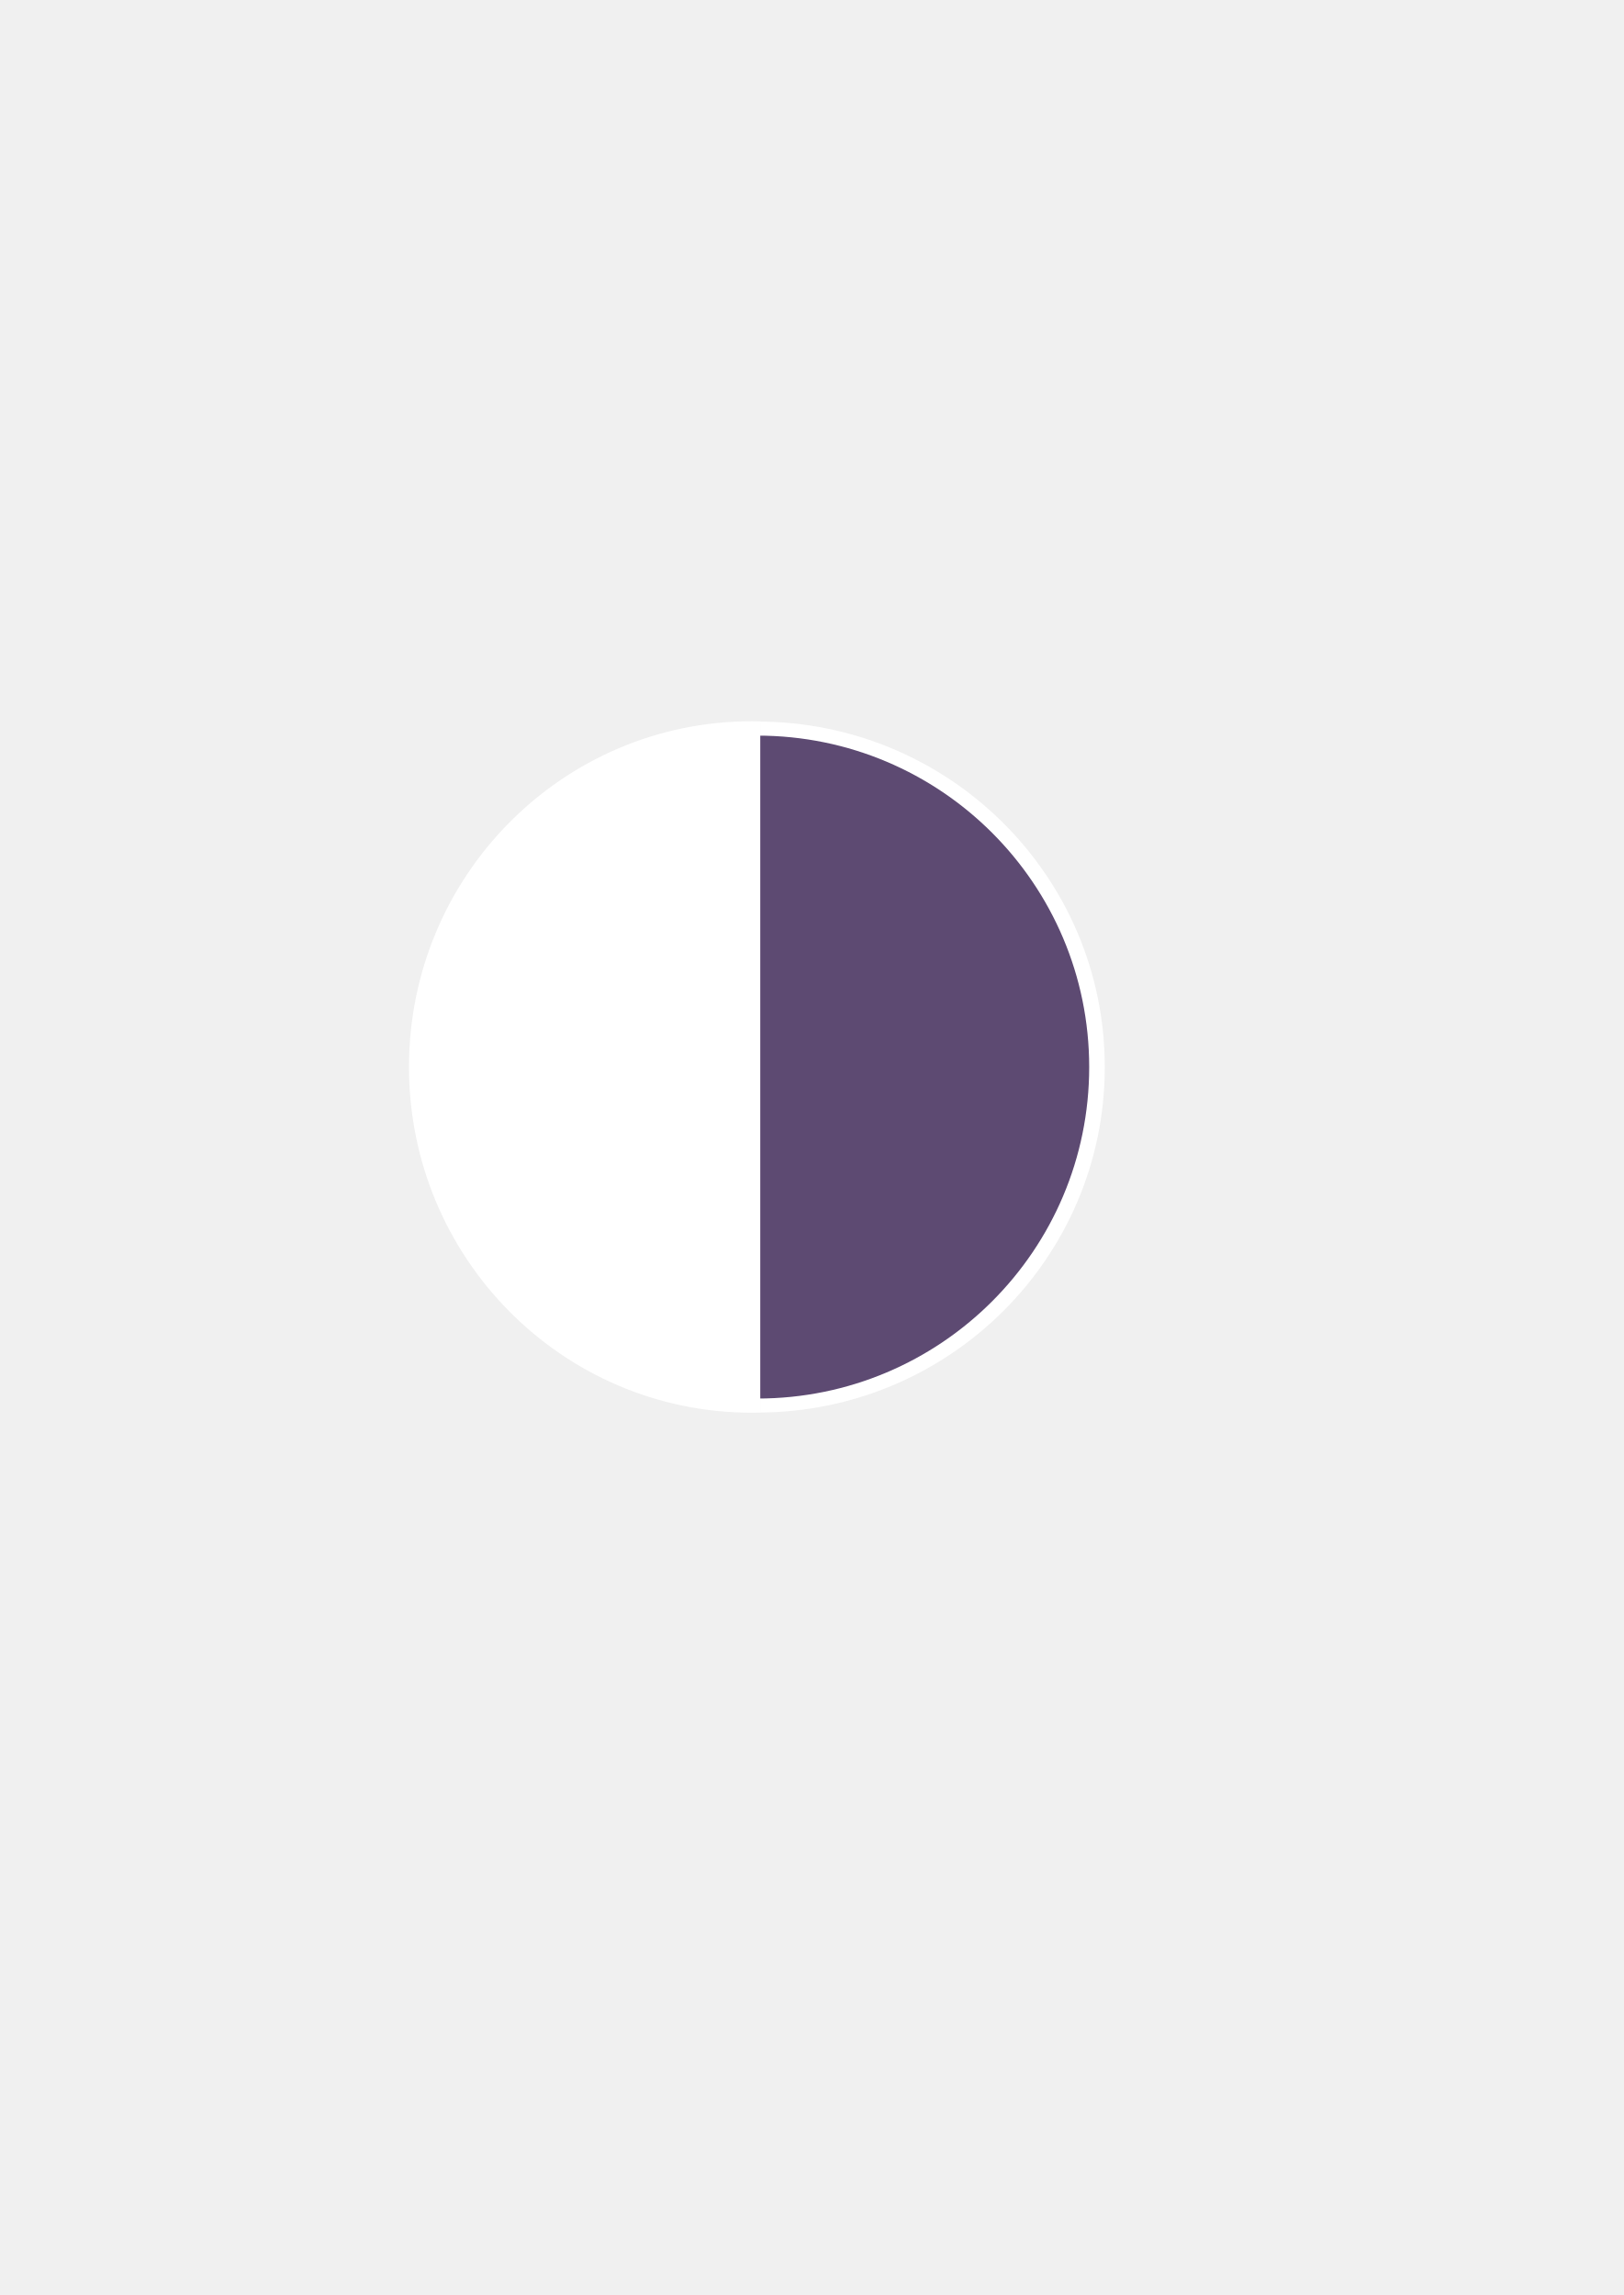
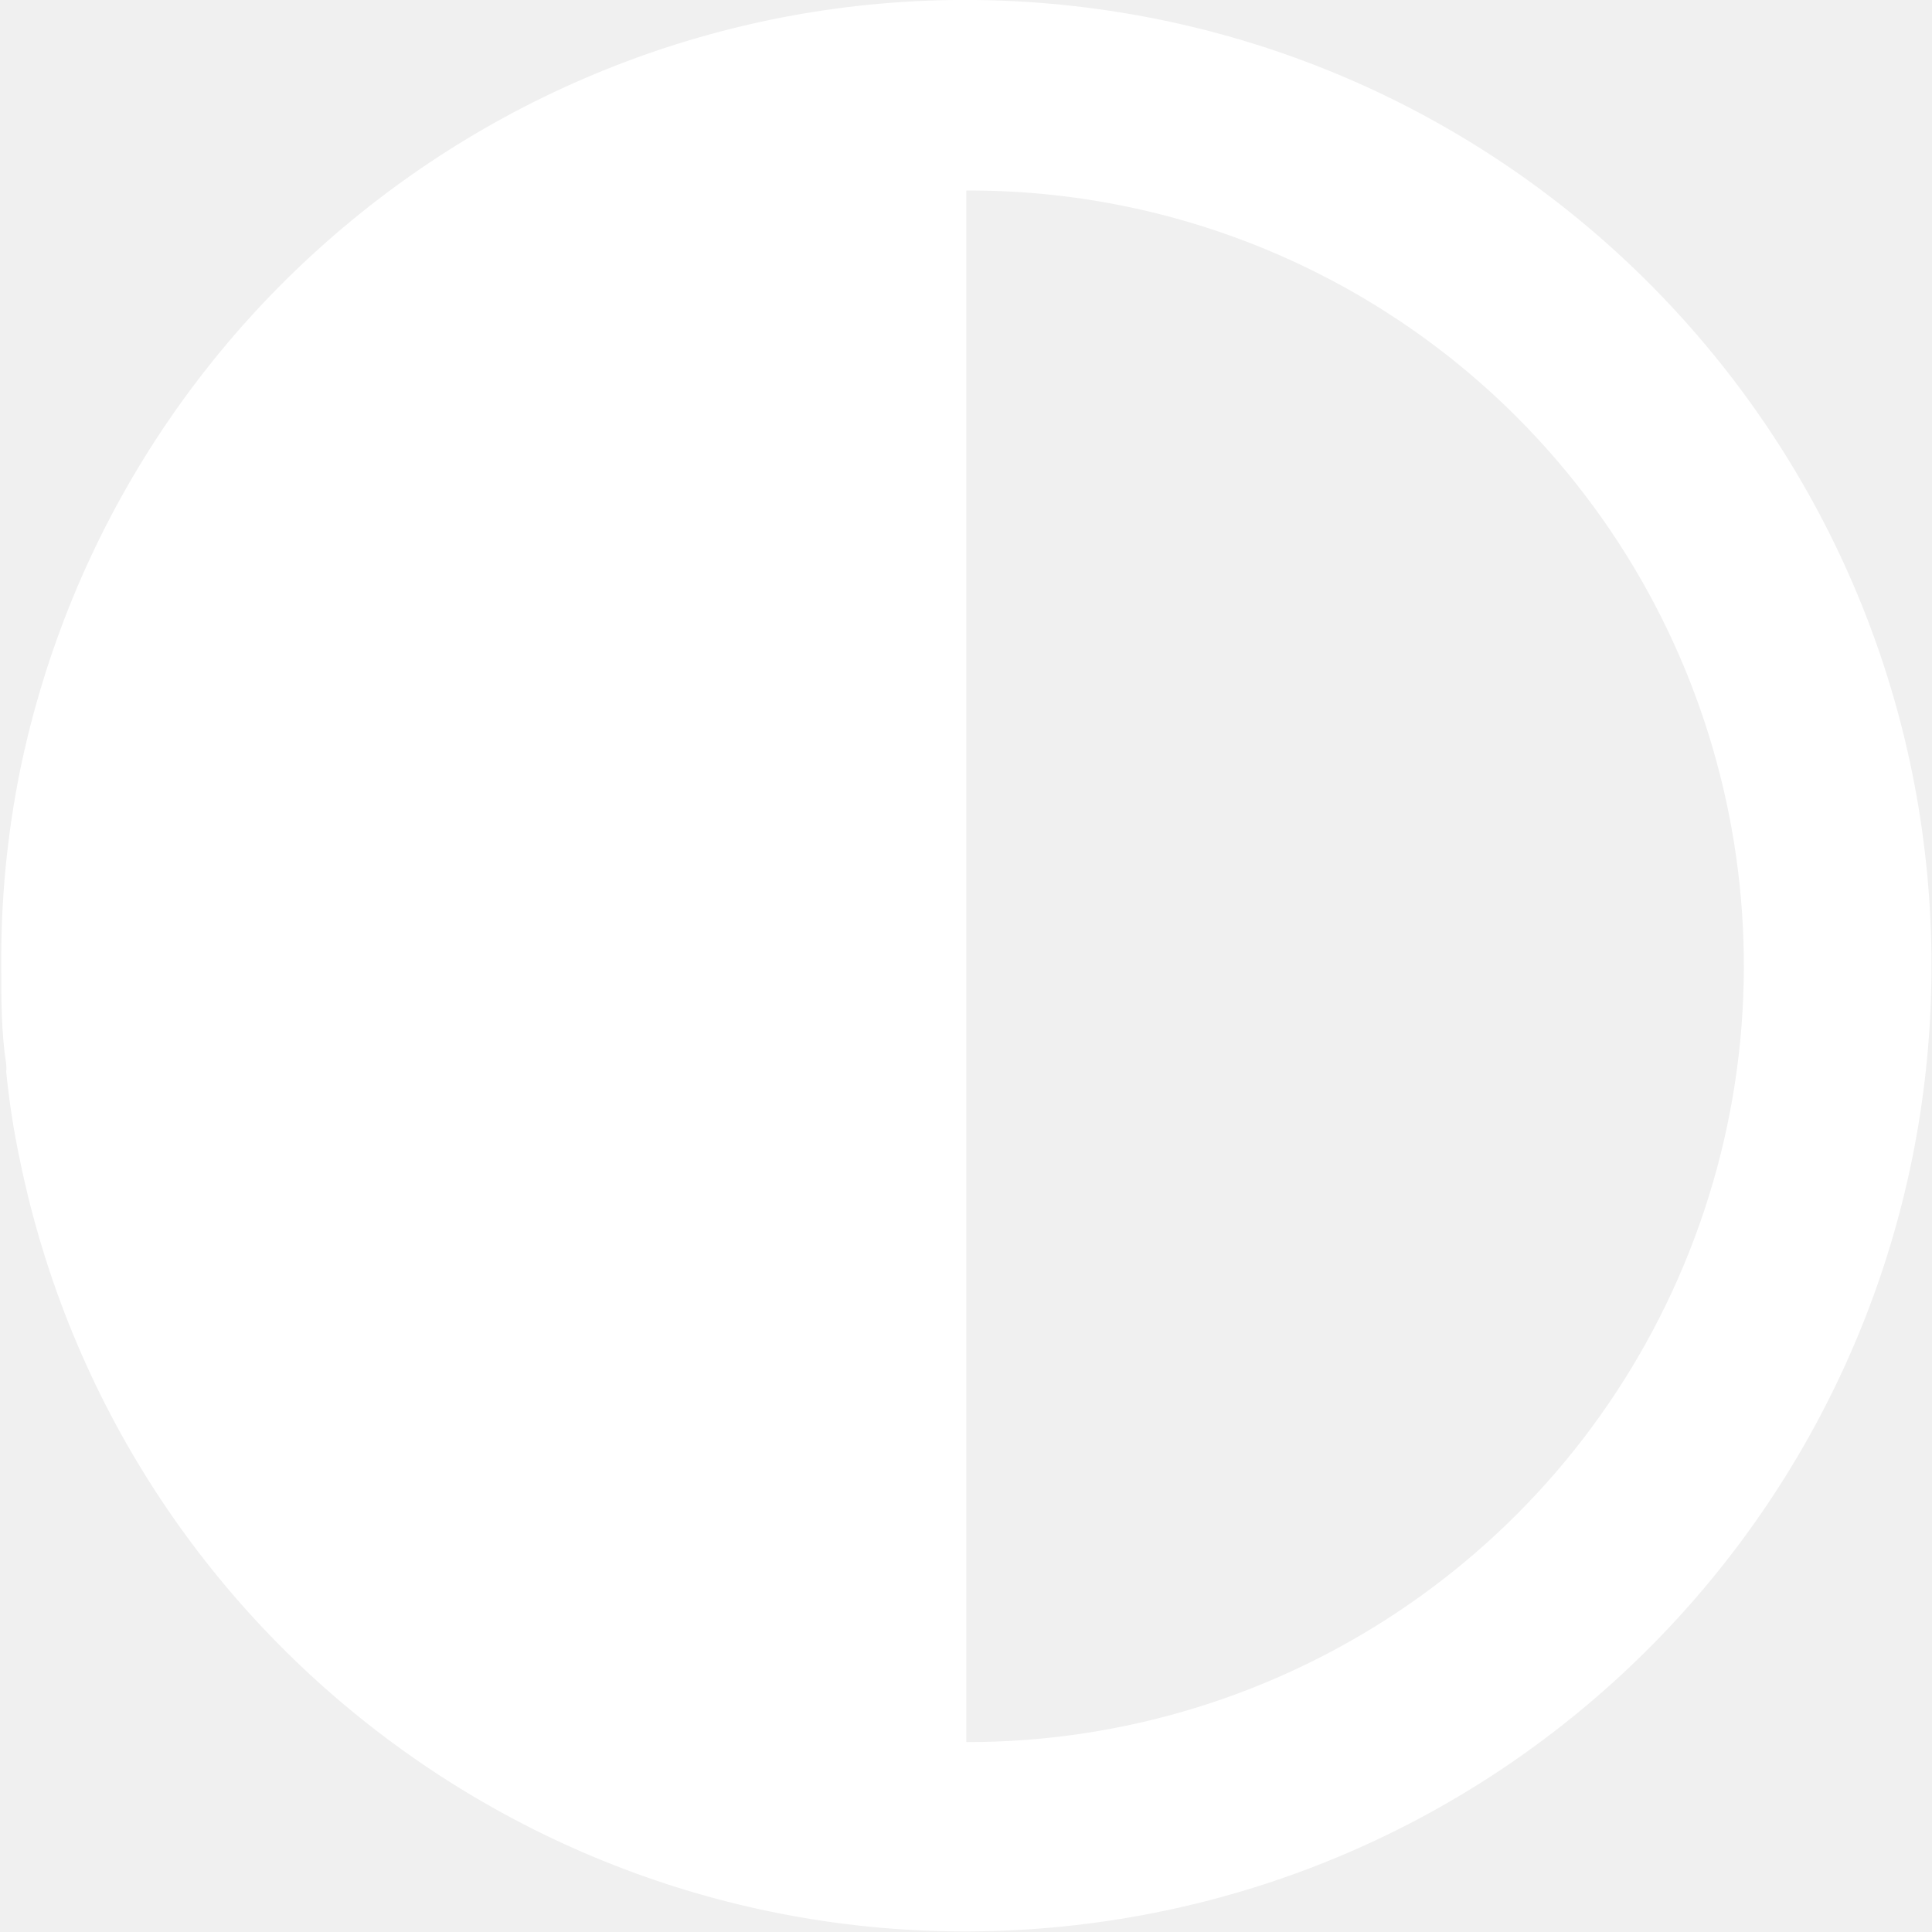
- <svg xmlns="http://www.w3.org/2000/svg" width="100%" height="100%" viewBox="0 0 2481 3508" version="1.1" xml:space="preserve" style="fill-rule:evenodd;clip-rule:evenodd;stroke-linejoin:round;stroke-miterlimit:2;">
-   <g transform="matrix(-0.991379,0,0,1,2283.67,0)">
-     <clipPath id="_clip1">
-       <rect x="1130.7" y="1047.81" width="707.675" height="1157.14" />
-     </clipPath>
-     <g clip-path="url(#_clip1)">
-       <circle cx="1144.49" cy="1630.93" r="528.459" style="fill:white;" />
-     </g>
+ <svg xmlns="http://www.w3.org/2000/svg" id="Layer_1" data-name="Layer 1" viewBox="0 0 31.13 31.13">
+   <defs>
+     <style>
+       .cls-1 {
+         fill: #5d4a72;
+         fill-rule: evenodd;
+       }
+ 
+       .cls-2 {
+         fill: #fff;
+       }
+     </style>
+   </defs>
+   <g id="Layer_2" data-name="Layer 2">
+     <path class="cls-1" d="M0,15.57c0,.07,0,.13,0,.2v-.4C0,15.44,0,15.5,0,15.57Z" transform="translate(0.02 -0.01)" />
  </g>
-   <g transform="matrix(-1.00503,0,0,0.999342,2307.75,1.19303)">
-     <clipPath id="_clip2">
-       <rect x="616.029" y="1002.25" width="523.864" height="1157.14" />
-     </clipPath>
-     <g clip-path="url(#_clip2)">
-       <circle cx="1144.49" cy="1630.93" r="528.459" style="fill:white;" />
-     </g>
-   </g>
-   <g transform="matrix(-0.959713,0,0,0.958735,2256.02,67.4446)">
-     <clipPath id="_clip3">
-       <rect x="616.029" y="1002.25" width="523.864" height="1157.14" />
-     </clipPath>
-     <g clip-path="url(#_clip3)">
-       <circle cx="1144.49" cy="1630.93" r="528.459" style="fill:rgb(93,74,114);" />
-     </g>
-   </g>
+   <path class="cls-2" d="M0,15.57c0,.54,0,1.07.08,1.59a.5.5,0,0,1,0,.12A13.13,13.13,0,0,0,.3,18.7a15.56,15.56,0,1,0,0-6.26A15.39,15.39,0,0,0,0,15.57ZM24.43,6.74a12.51,12.51,0,0,1-8.88,21.34h0v-25h0A12.46,12.46,0,0,1,24.43,6.74Z" transform="translate(0.02 -0.01)" />
</svg>
